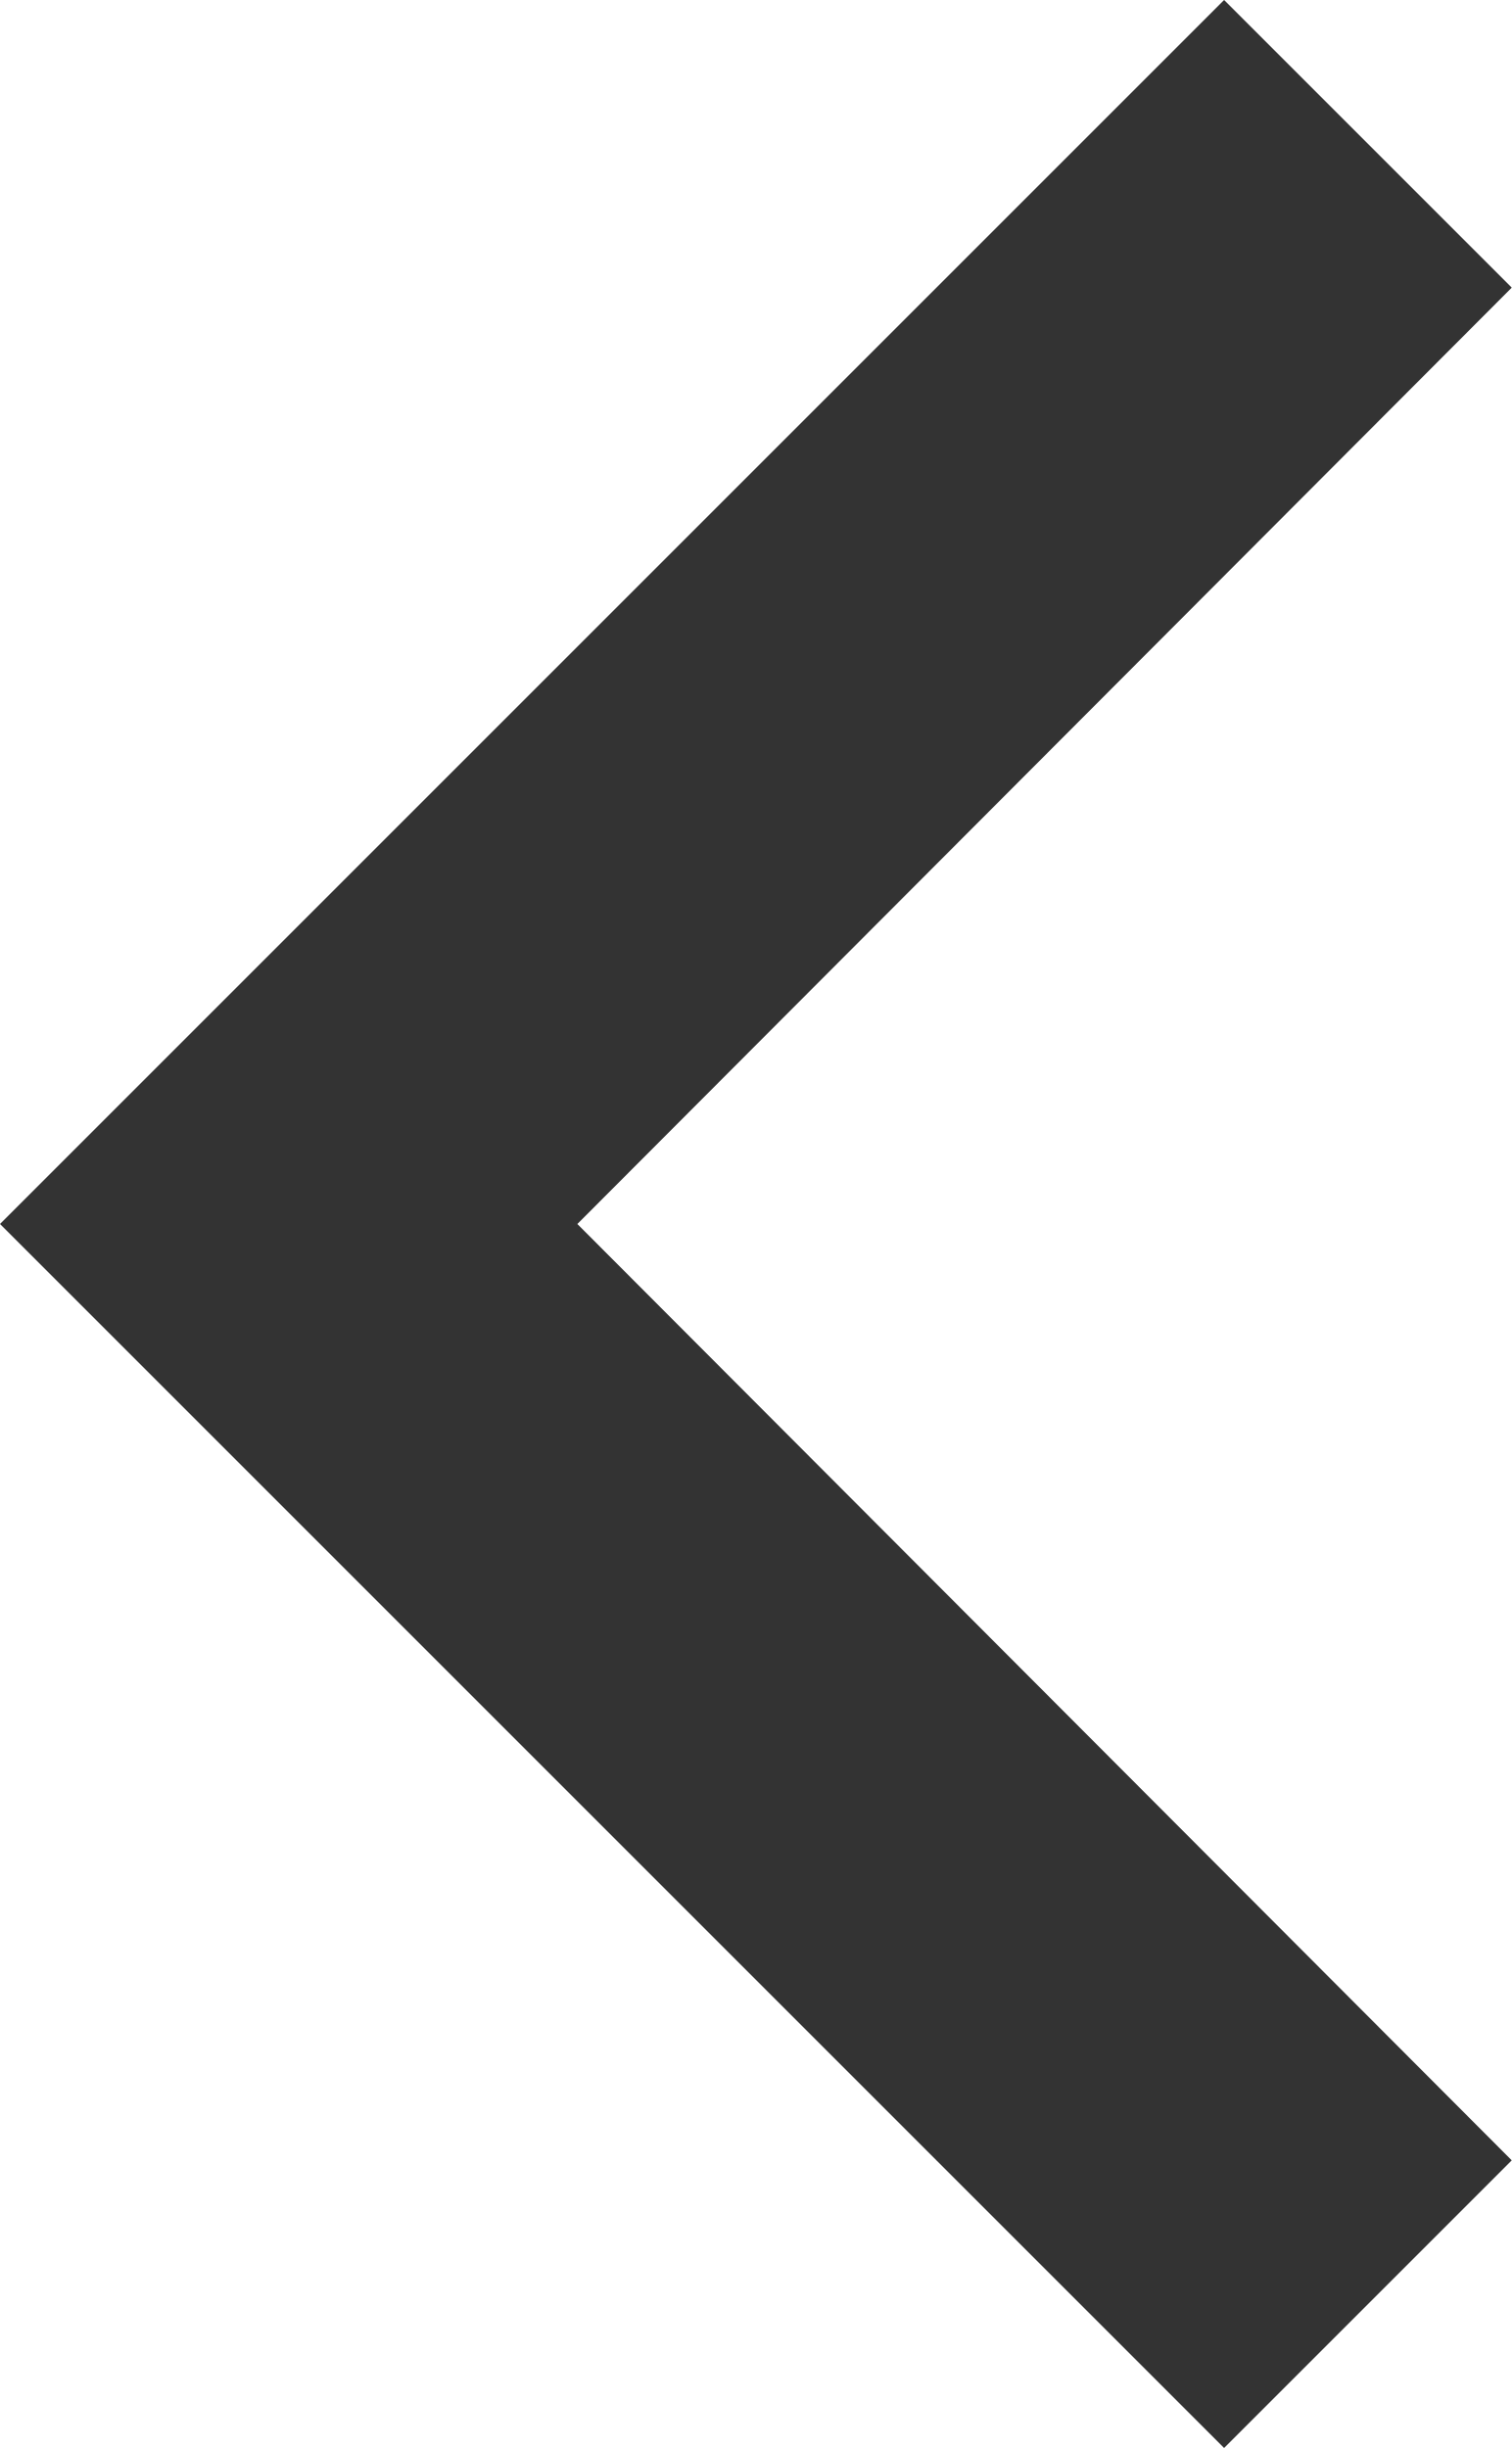
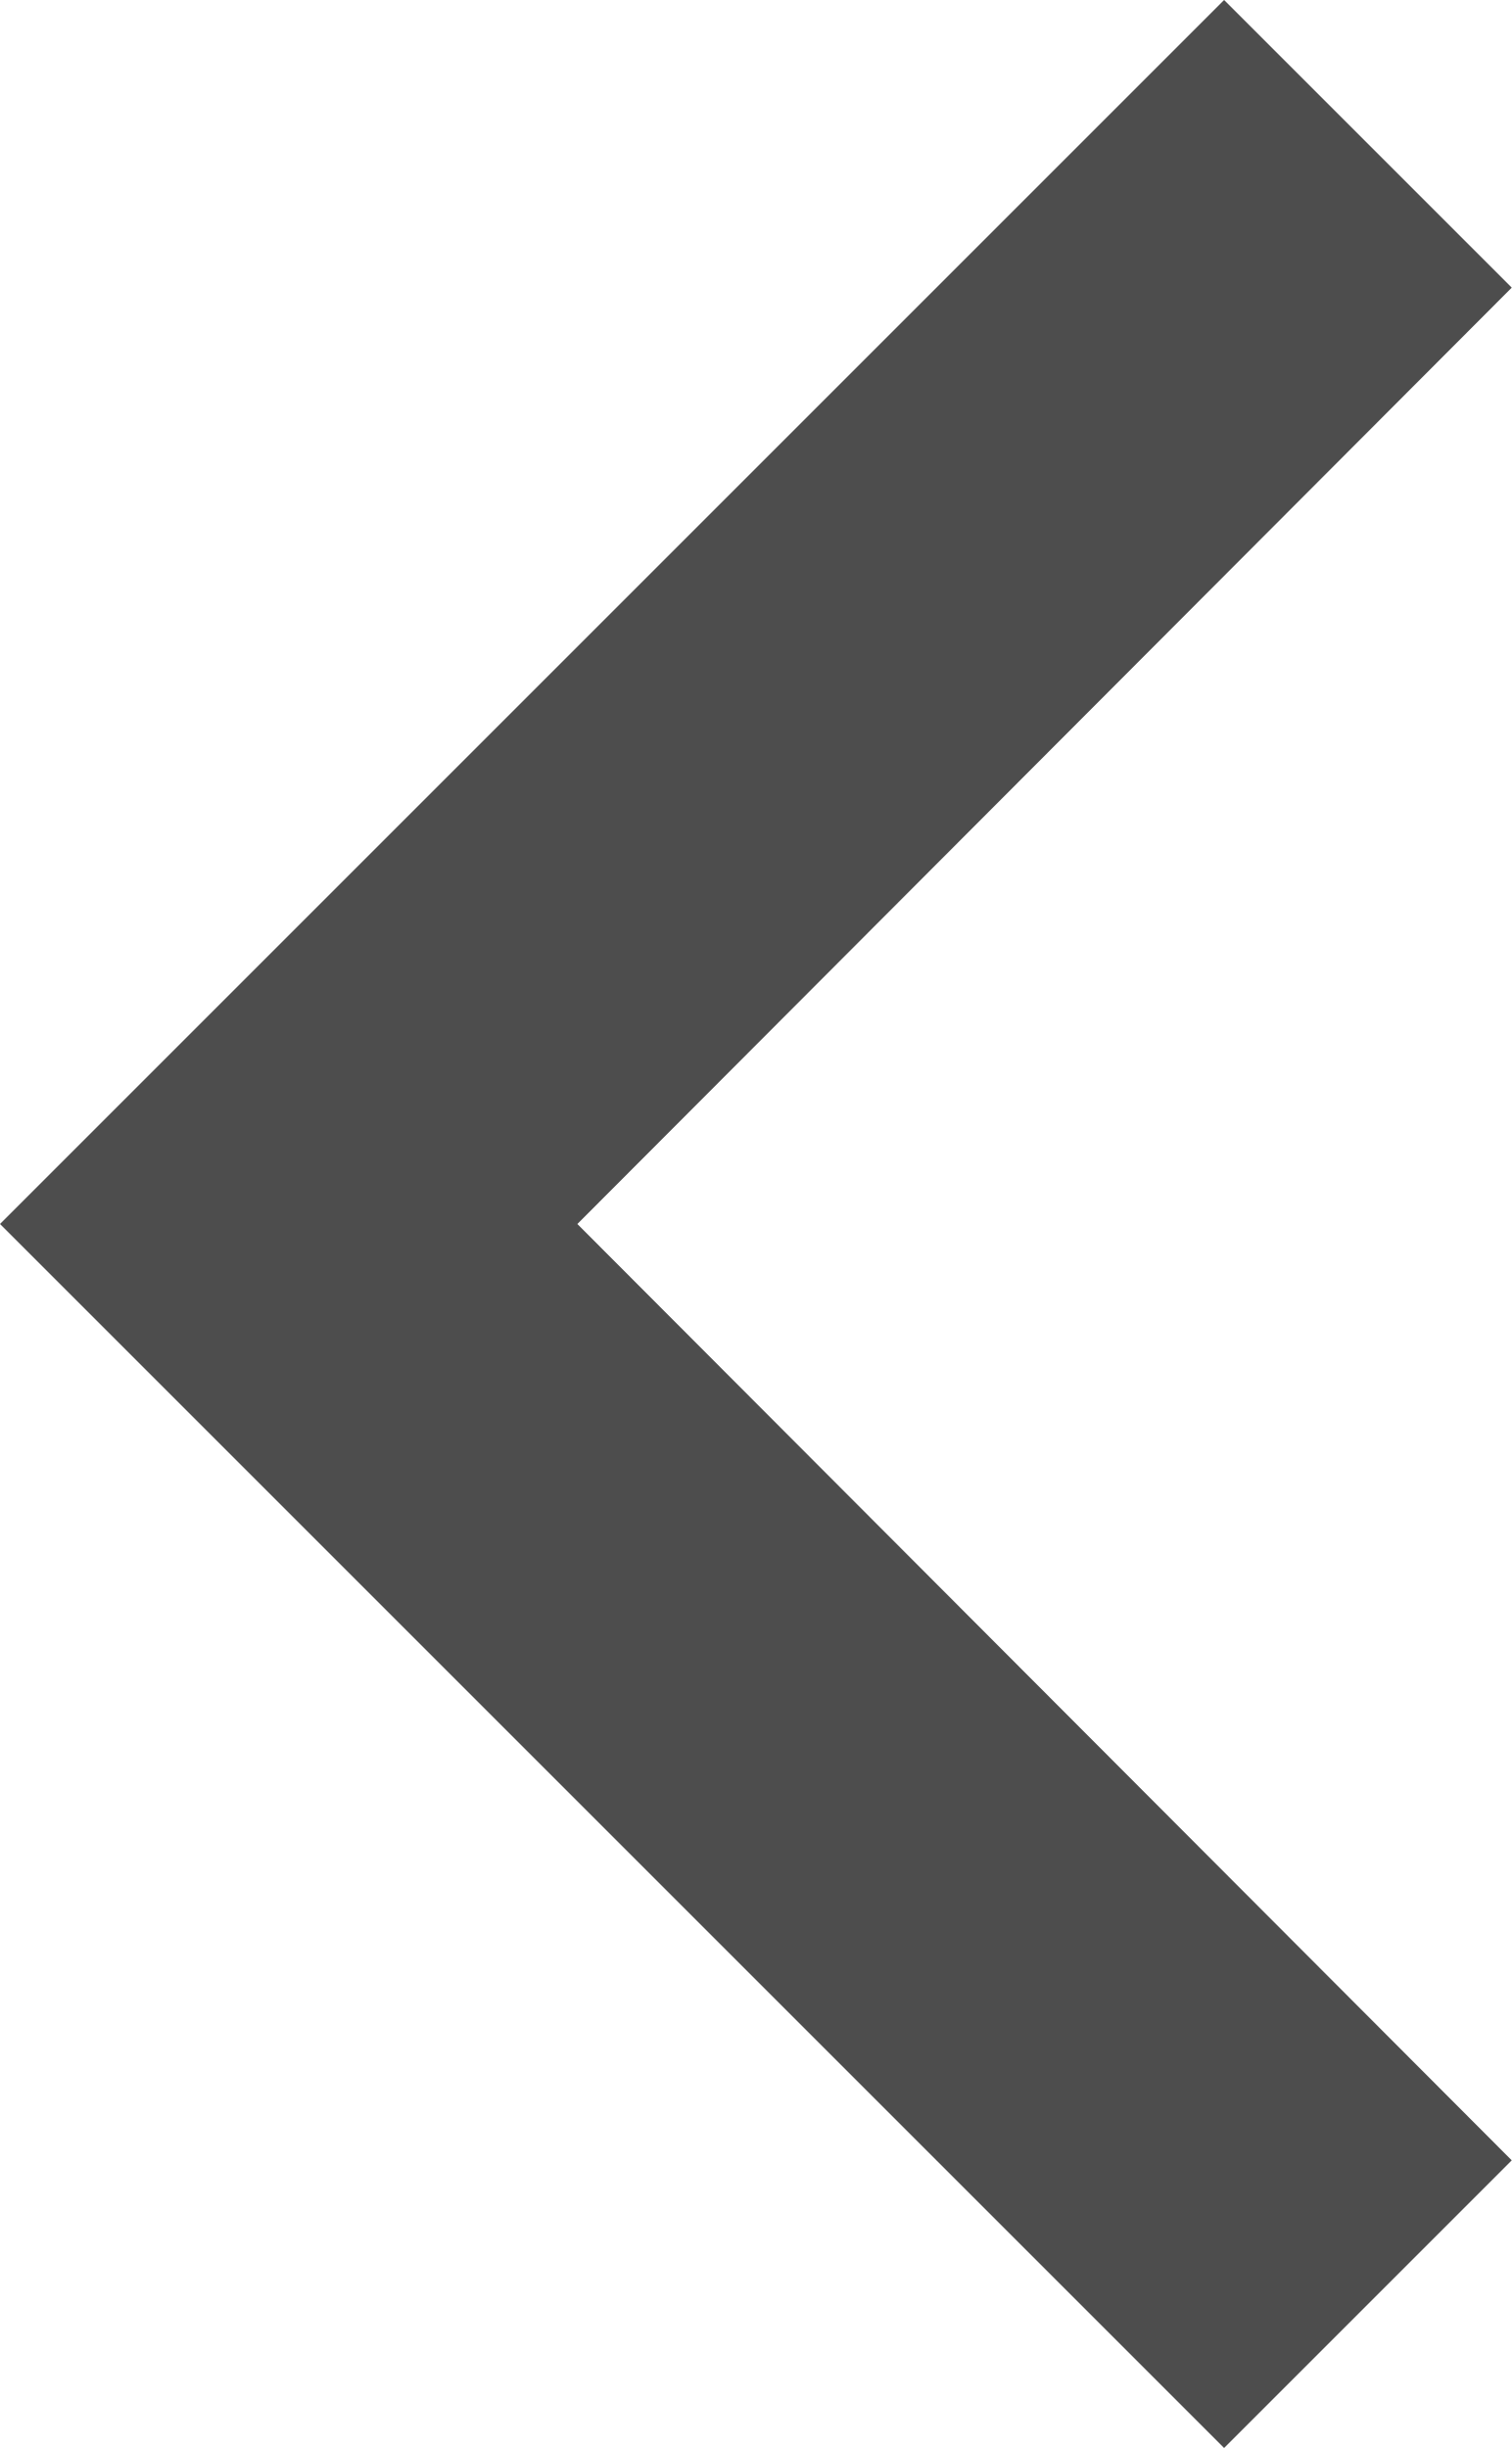
<svg xmlns="http://www.w3.org/2000/svg" viewBox="0 0 7.41 12" width="14.82" height="24" version="1.1" id="svg6" style="fill:#000000">
  <defs id="defs10" />
  <path d="M -8,-6 H 16 V 18 H -8 Z" id="path2" style="fill:none" />
-   <path d="M 7.41,1.41 6,0 0,6 6,12 7.41,10.59 2.83,6 Z" id="path4" style="fill:#333333" />
+   <path d="M 7.41,1.41 6,0 0,6 6,12 7.41,10.59 2.83,6 Z" id="path4" style="fill:#4d4d4d" />
</svg>
